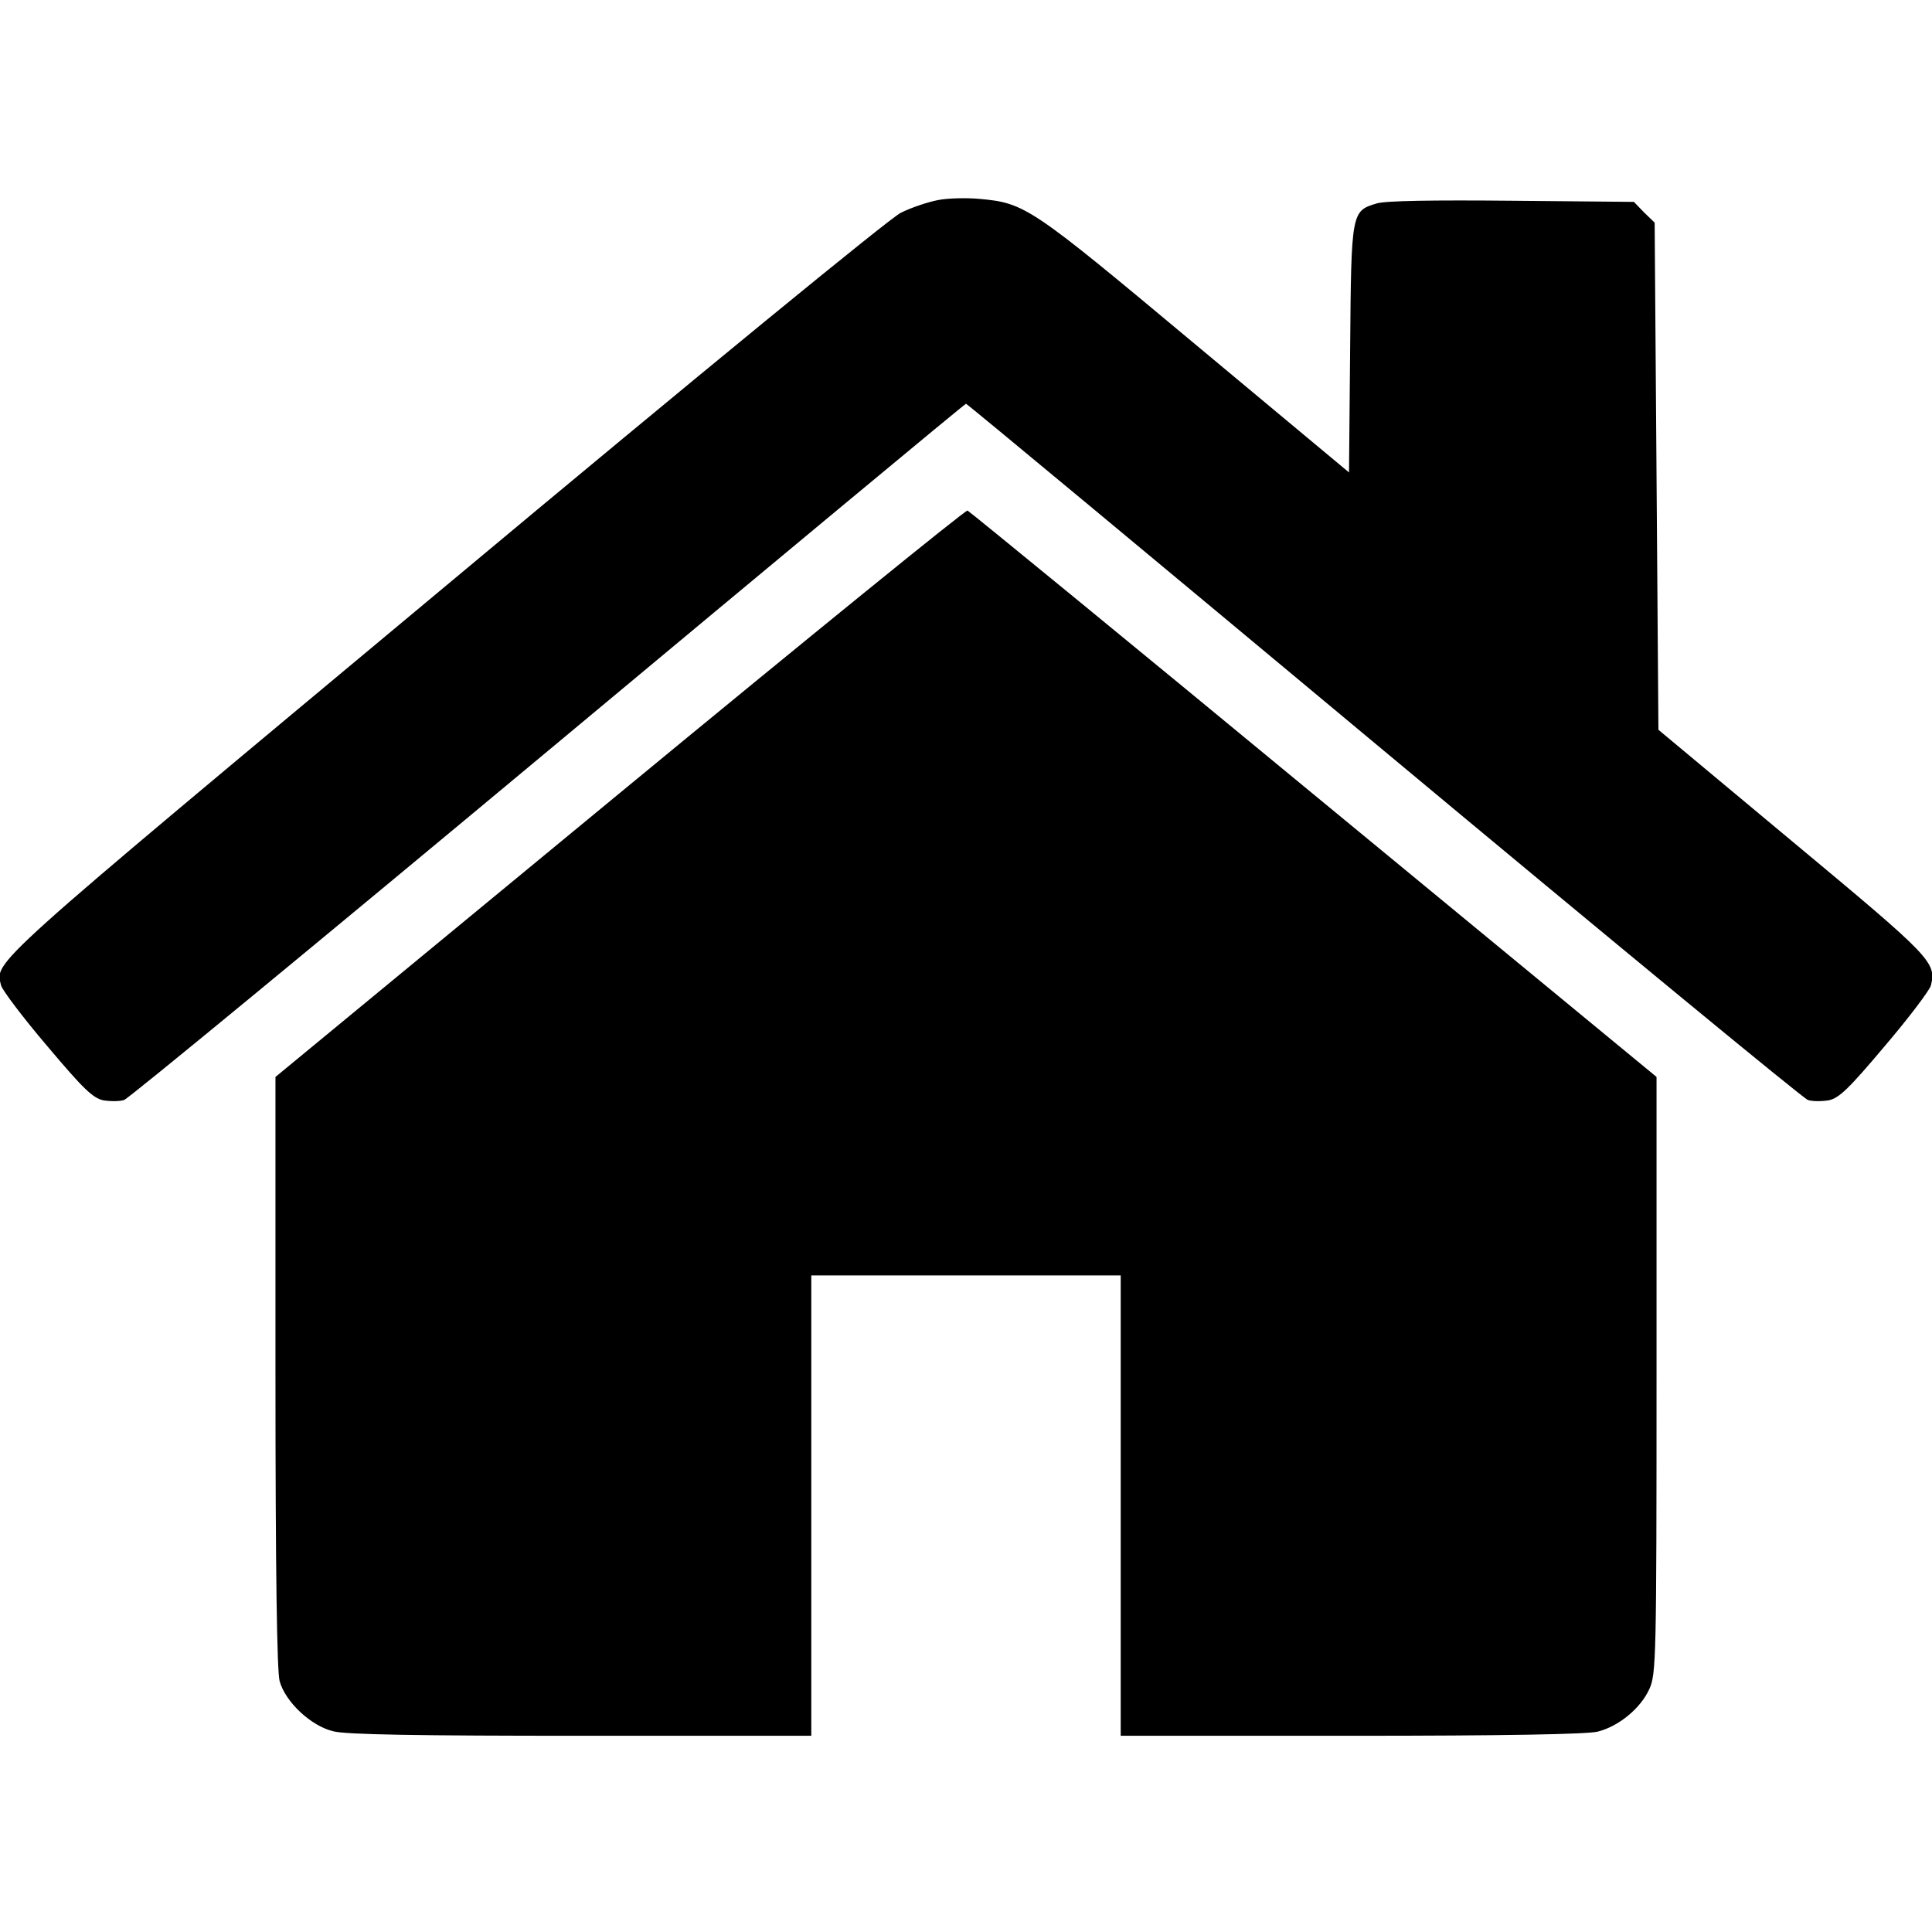
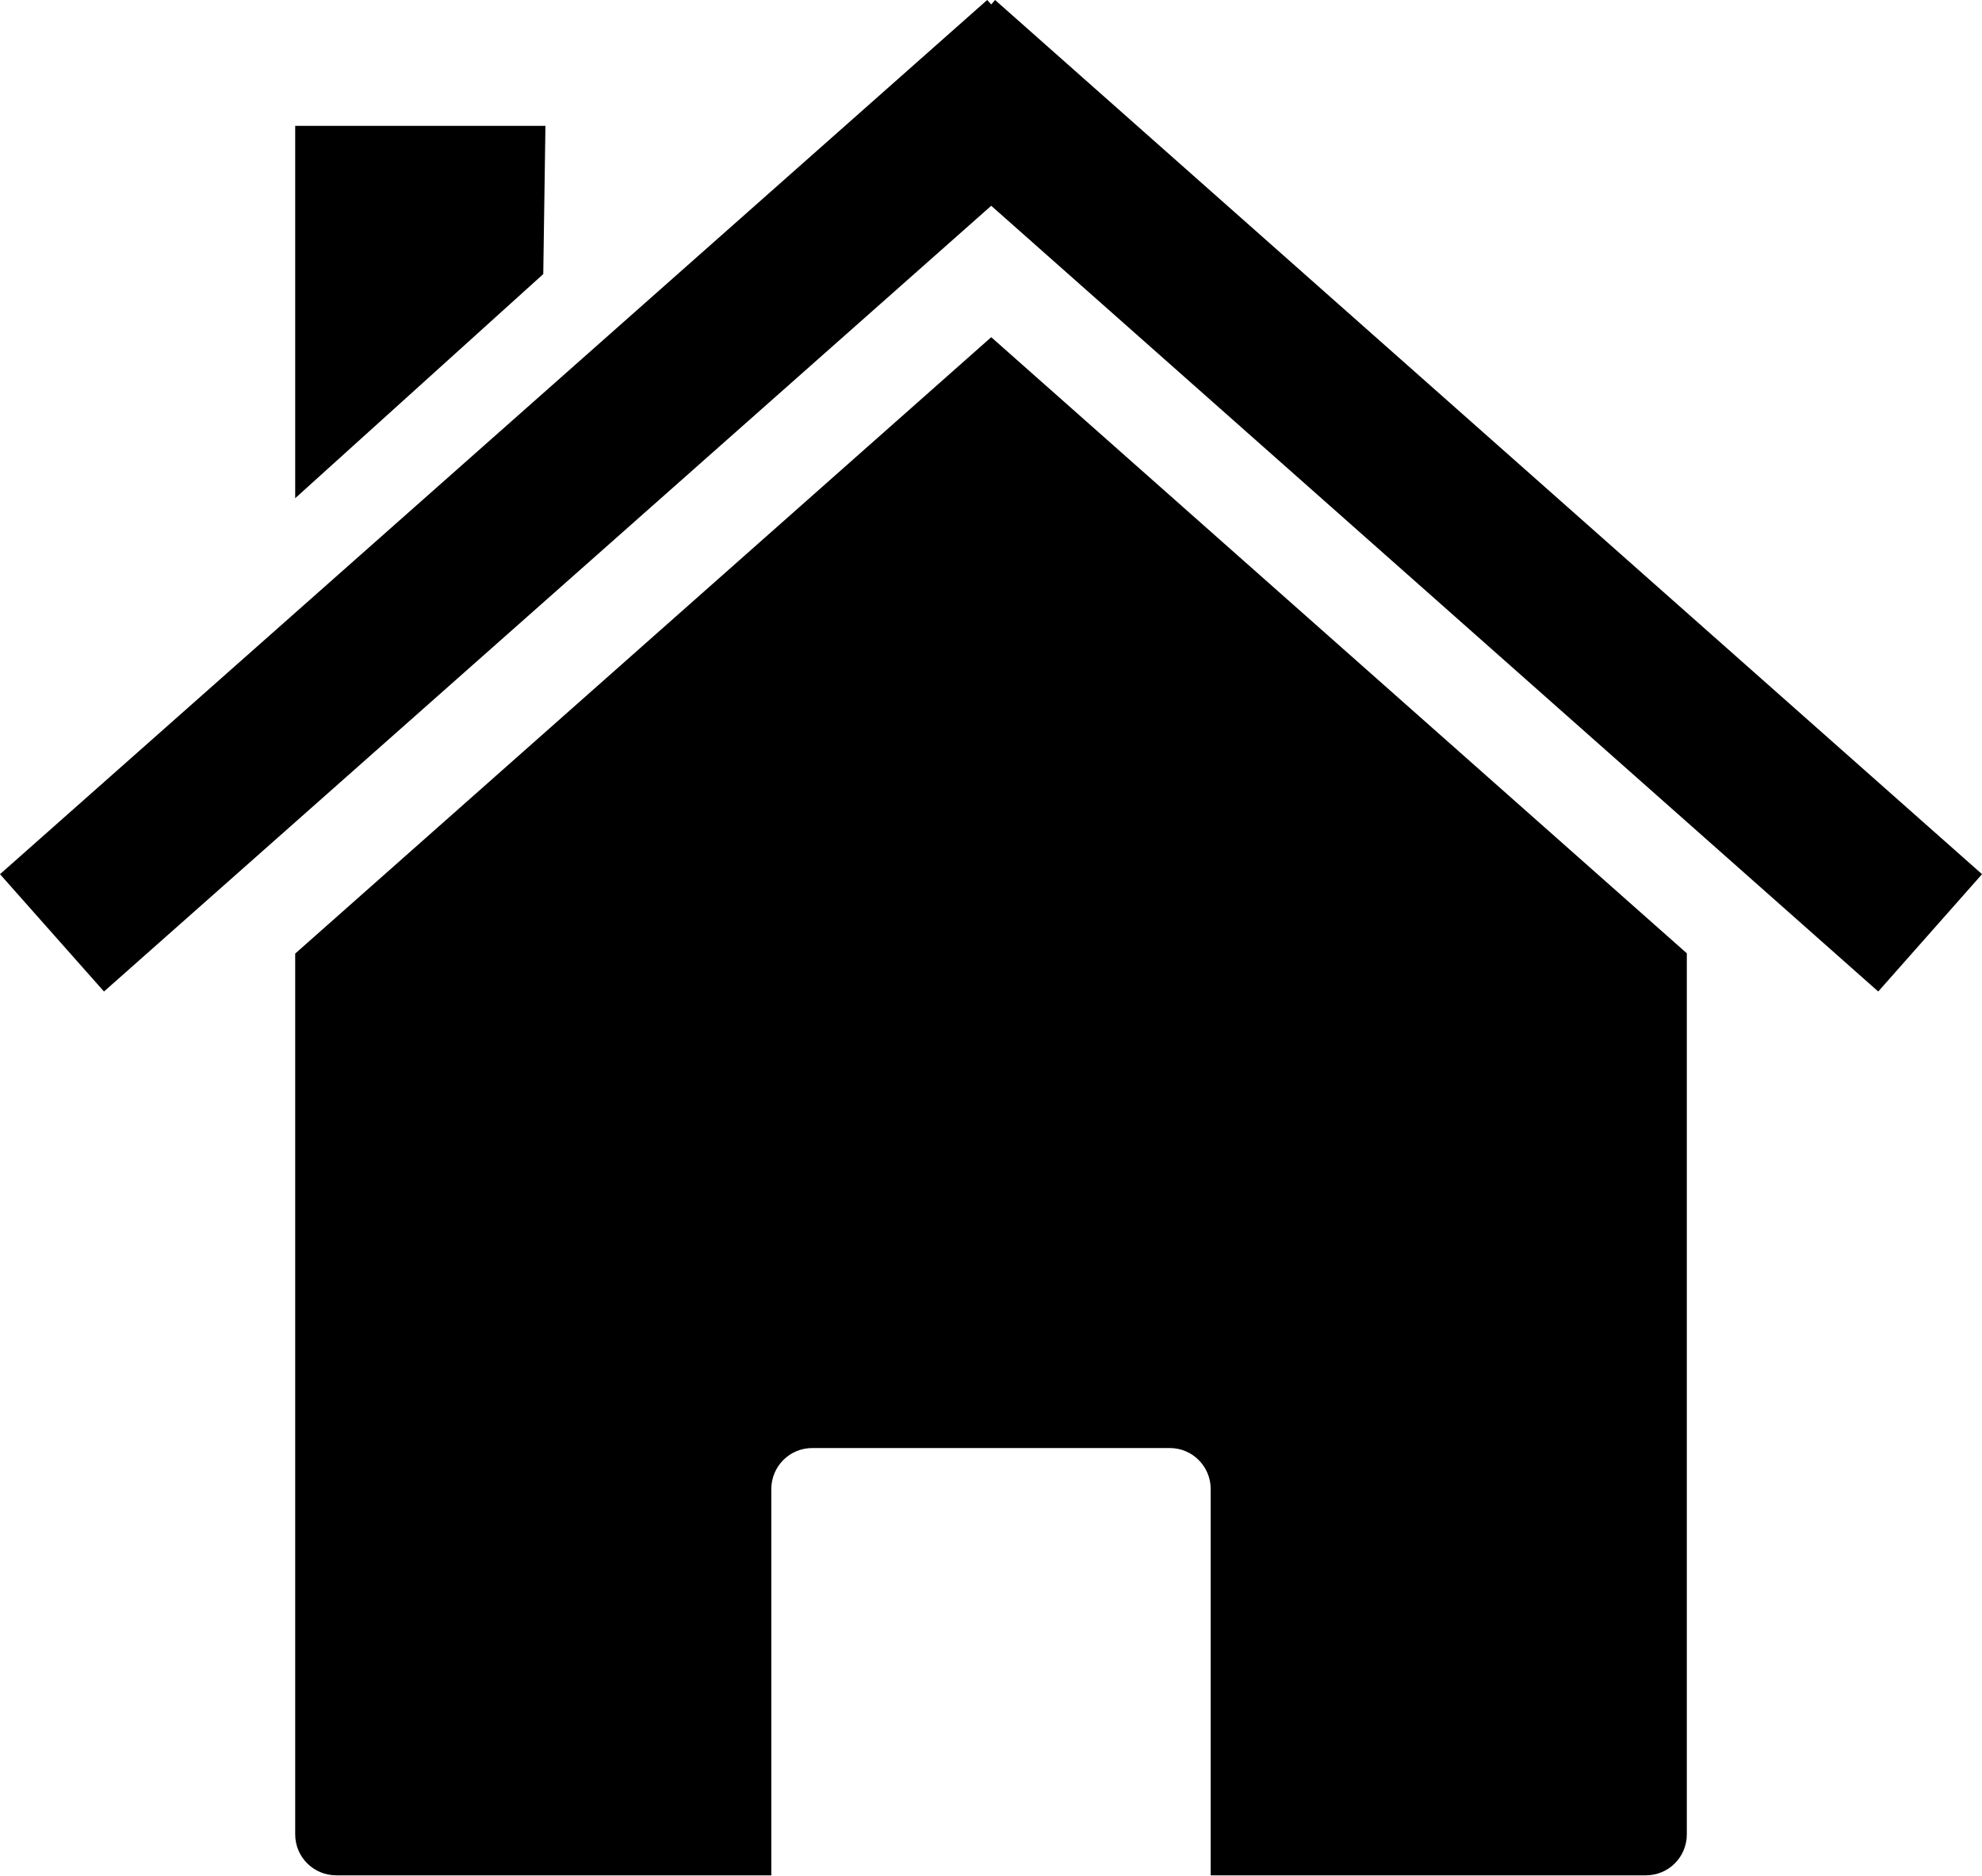
- <svg xmlns="http://www.w3.org/2000/svg" version="1.0" width="512pt" height="512pt" viewBox="0 0 512 512" preserveAspectRatio="xMidYMid meet">
-   <g transform="translate(0,512) scale(0.1,-0.1)" fill="#000000" stroke="none">
-     <path d="M2487 4590 c-27 -5 -72 -20 -100 -34 -31 -16 -520 -416 -1212 -994 -1222 -1019 -1188 -988 -1172 -1054 4 -13 58 -85 122 -160 96 -114 121 -138 149 -144 19 -3 44 -3 55 1 11 3 517 420 1123 925 607 506 1105 920 1108 920 3 0 501 -414 1108 -920 606 -505 1112 -922 1123 -925 11 -4 36 -4 55 -1 28 6 53 30 149 144 64 75 118 147 122 160 15 62 3 74 -367 382 l-355 296 -5 672 -5 672 -28 27 -27 28 -323 3 c-210 2 -335 0 -358 -7 -68 -20 -68 -22 -71 -386 l-3 -327 -408 340 c-437 365 -450 374 -572 385 -33 3 -82 2 -108 -3z" />
-     <path d="M1642 3018 l-912 -752 0 -780 c0 -537 4 -794 11 -821 15 -55 83 -119 142 -133 32 -9 228 -12 656 -12 l611 0 0 610 0 610 410 0 410 0 0 -610 0 -610 611 0 c407 0 625 4 653 11 56 14 114 62 137 113 18 39 19 84 19 832 l0 790 -909 749 c-499 412 -912 750 -917 752 -5 2 -420 -335 -922 -749z" />
+ <svg xmlns="http://www.w3.org/2000/svg" viewBox="0 0 463.893 438.877">
+   <g transform="translate(-42.339 -276.34)">
+     <path d="m437.15 499.44zl-162.81-144.19-162.91 144.25v206.12c0 5.323 4.302 9.594 9.625 9.594h101.81v-90.375c0-5.323 4.27-9.625 9.594-9.625h83.656c5.323 0 9.594 4.302 9.594 9.625v90.375h101.84c5.323 0 9.594-4.27 9.594-9.594v-206.19zm-325.72 0.062z" />
+     <path d="m273.39 276.34-231.05 204.58 24.338 27.457 207.66-183.88 207.61 183.88 24.291-27.457-231-204.58-0.898 1.04-0.945-1.04z" />
+     <path d="m111.43 305.79h58.571l-0.51 34.691-58.061 52.452v-87.143z" />
  </g>
</svg>
